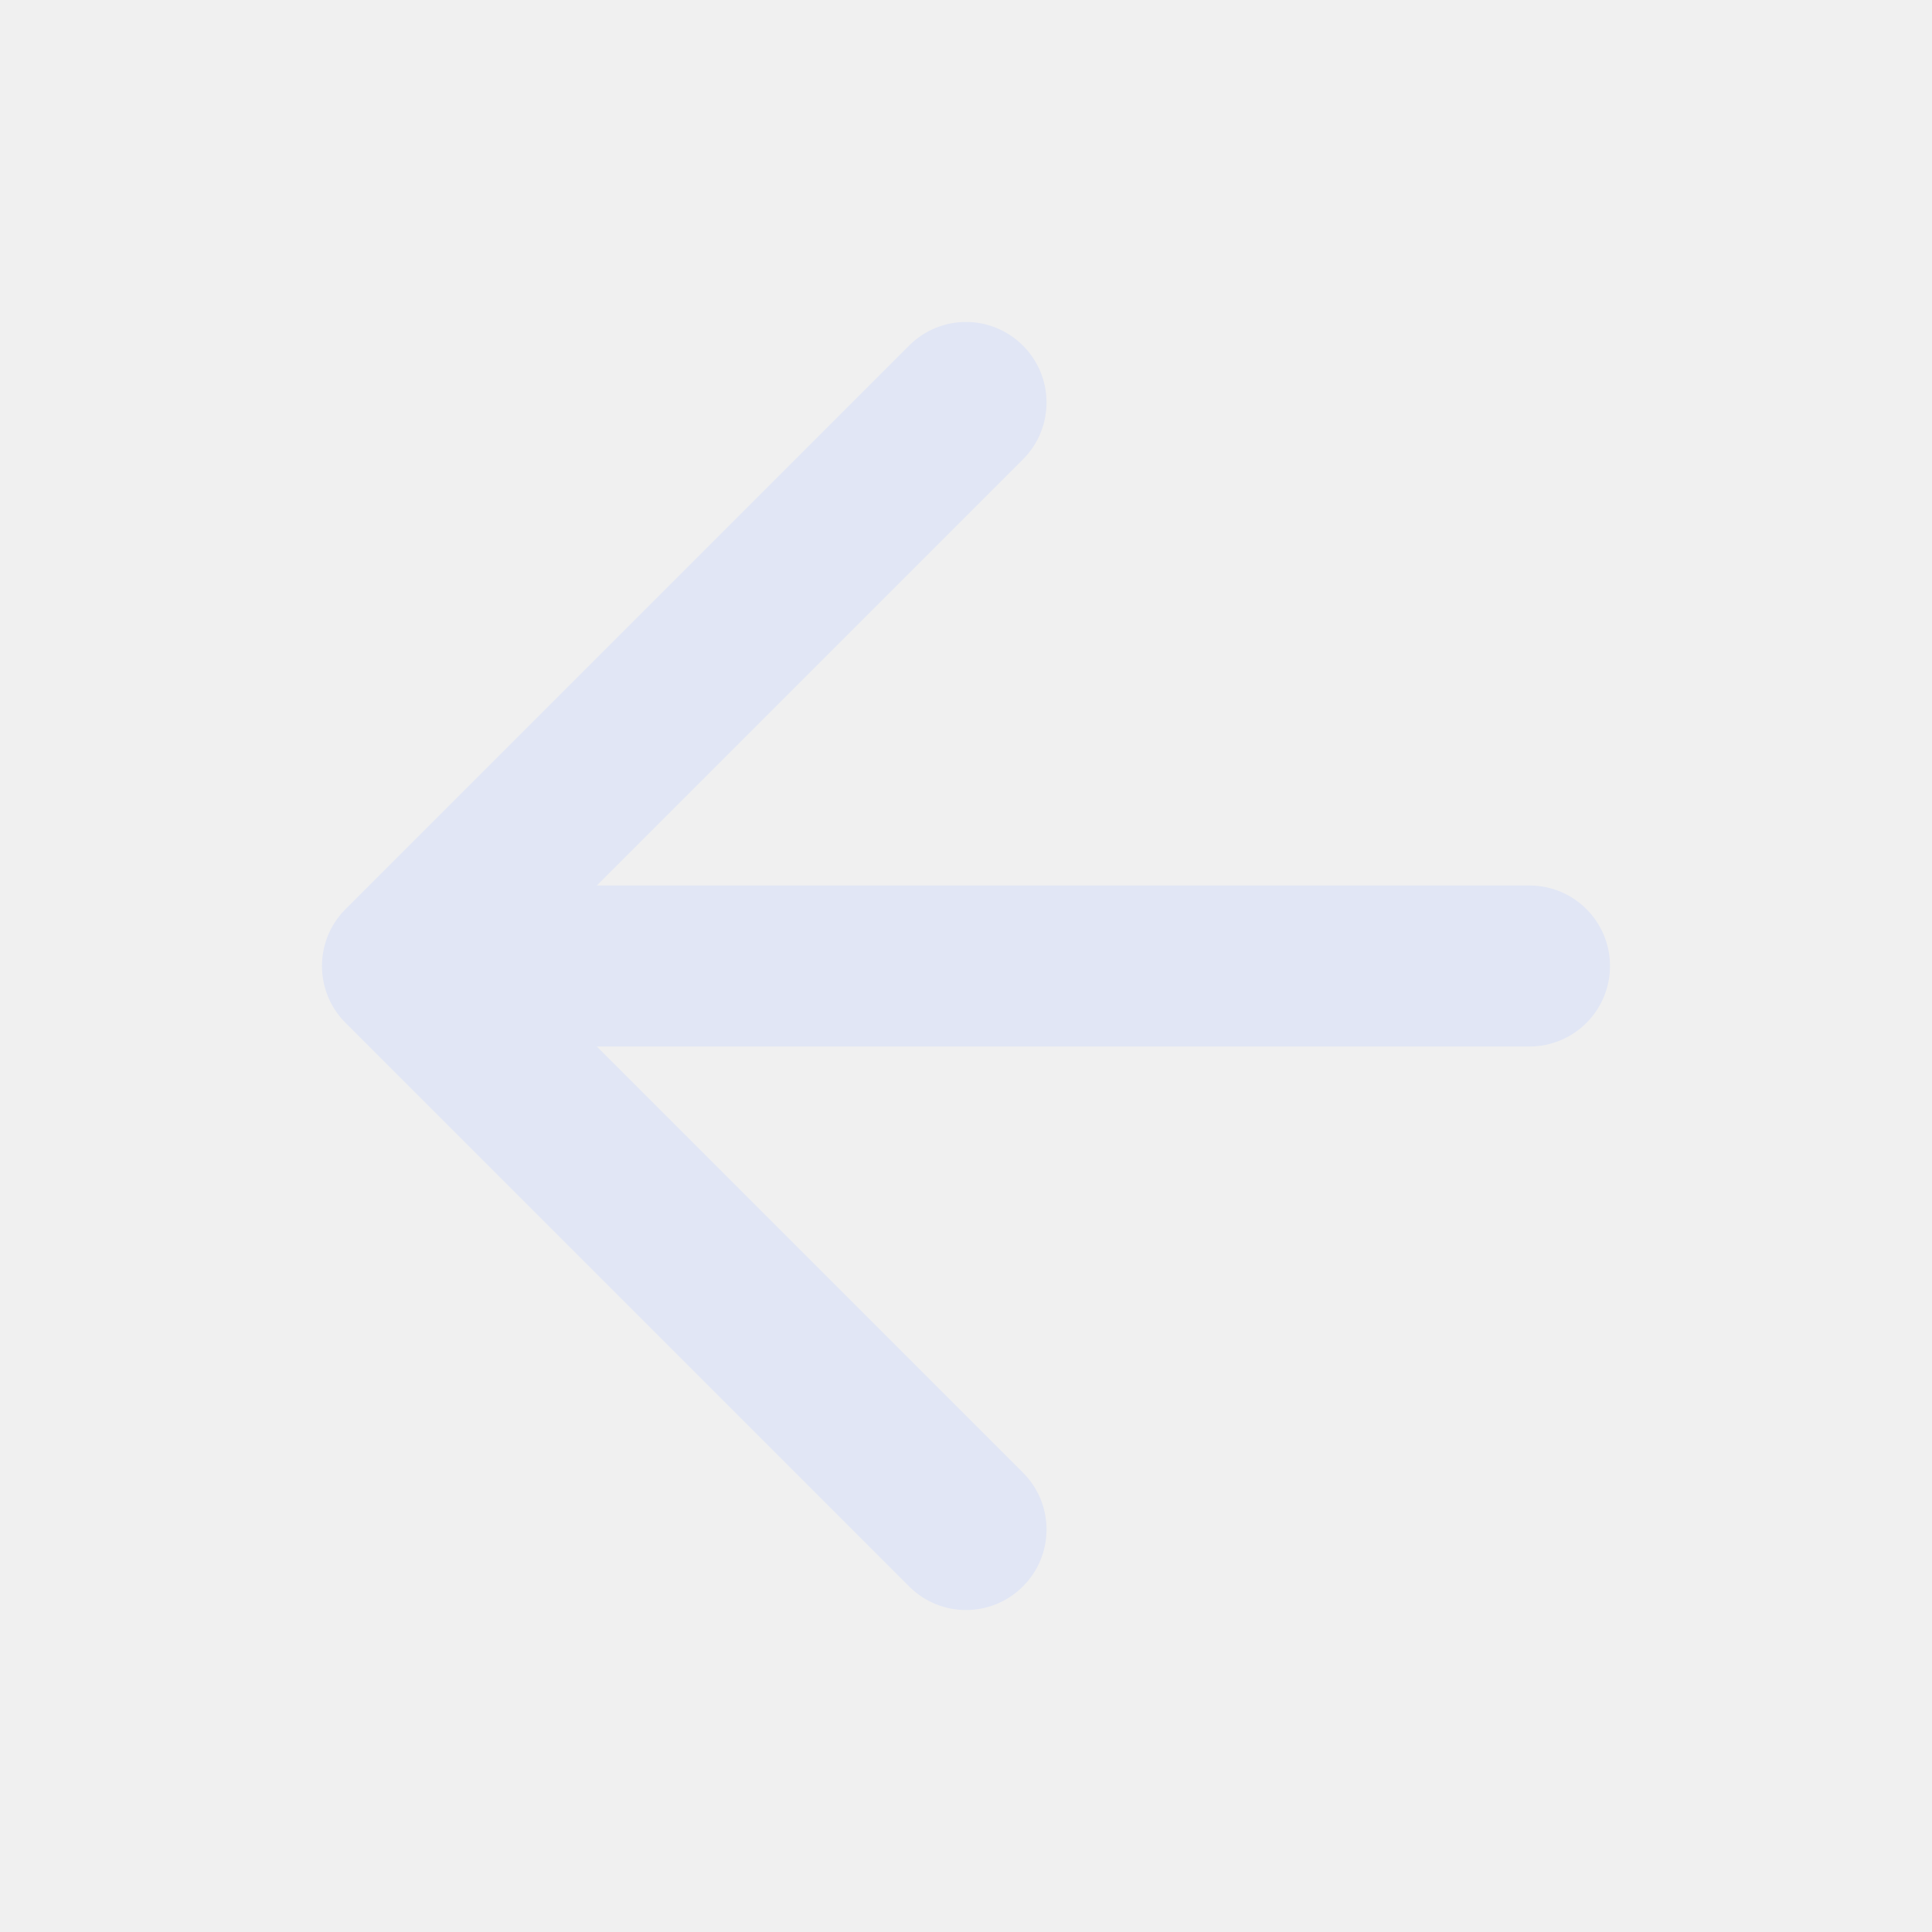
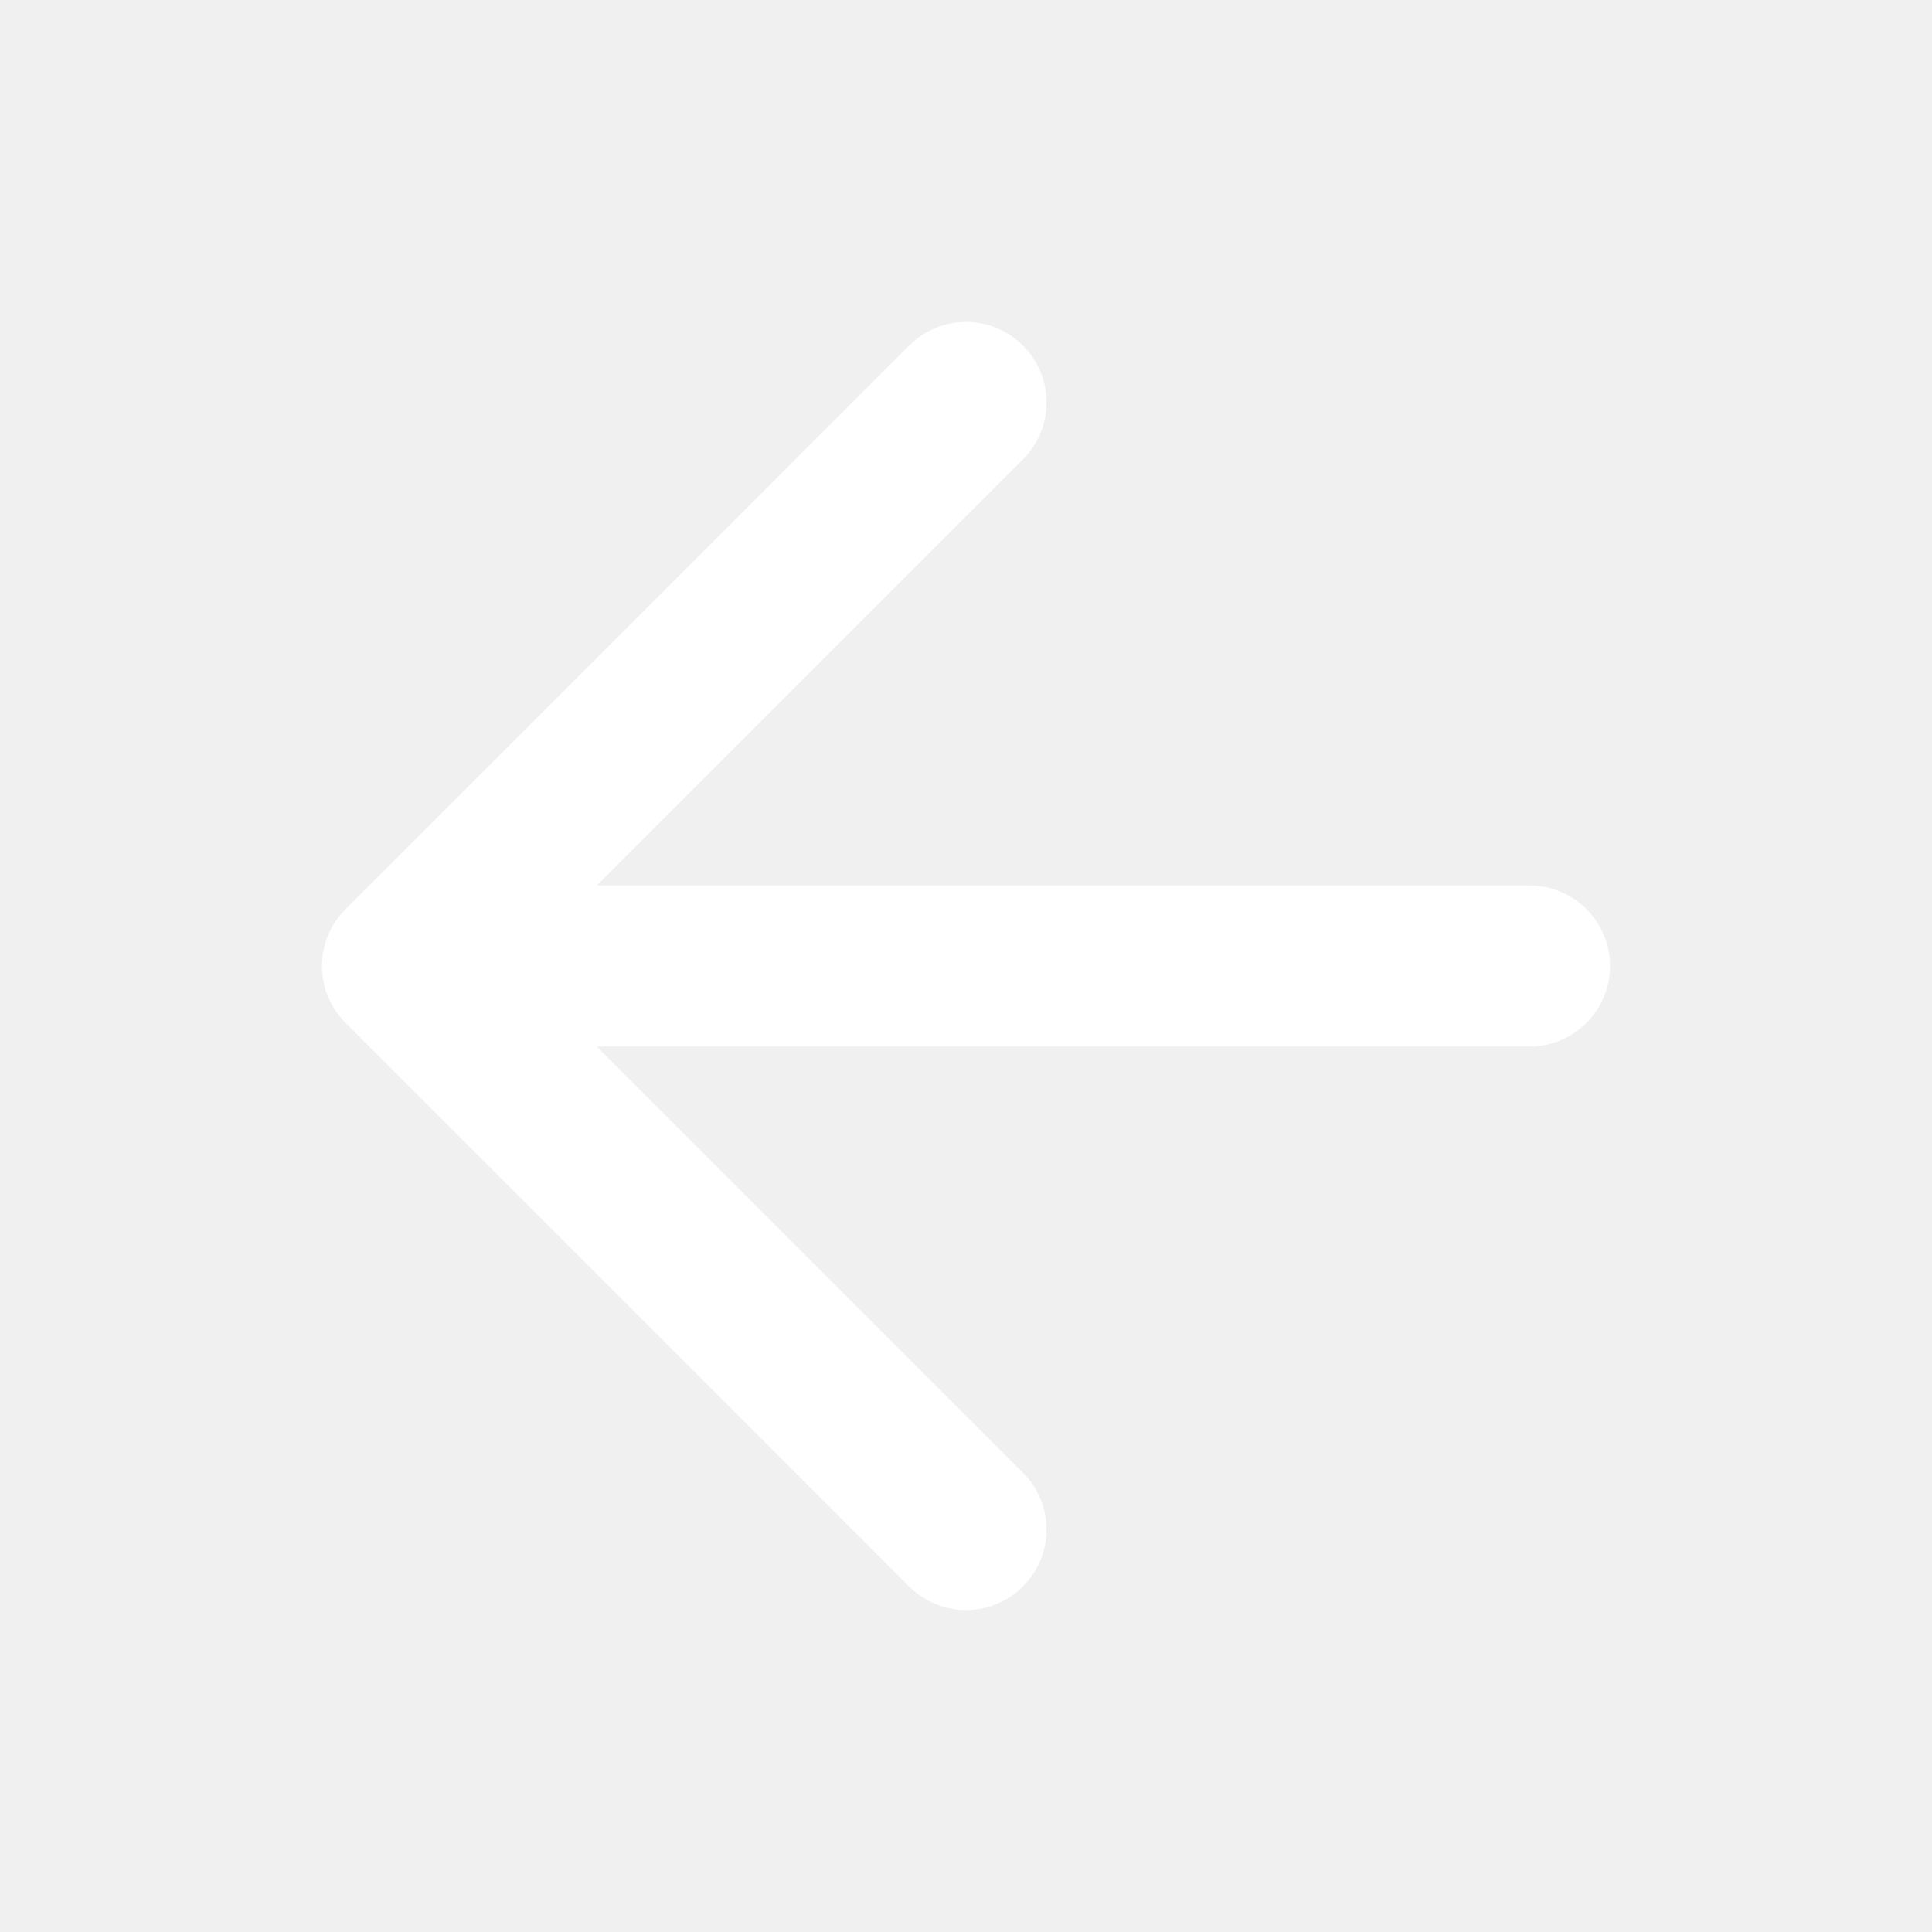
<svg xmlns="http://www.w3.org/2000/svg" width="24" height="24" viewBox="0 0 24 24" fill="none">
-   <path d="M12.707 5.707C13.098 5.317 13.098 4.683 12.707 4.293C12.317 3.902 11.683 3.902 11.293 4.293L4.293 11.293C3.902 11.683 3.902 12.317 4.293 12.707L11.293 19.707C11.683 20.098 12.317 20.098 12.707 19.707C13.098 19.317 13.098 18.683 12.707 18.293L7.414 13H19C19.552 13 20 12.552 20 12C20 11.448 19.552 11 19 11H7.414L12.707 5.707Z" fill="#E1E6F5" />
+   <path d="M12.707 5.707C13.098 5.317 13.098 4.683 12.707 4.293C12.317 3.902 11.683 3.902 11.293 4.293L4.293 11.293C3.902 11.683 3.902 12.317 4.293 12.707L11.293 19.707C11.683 20.098 12.317 20.098 12.707 19.707C13.098 19.317 13.098 18.683 12.707 18.293L7.414 13H19C19.552 13 20 12.552 20 12C20 11.448 19.552 11 19 11H7.414L12.707 5.707Z" fill="white" />
</svg>
